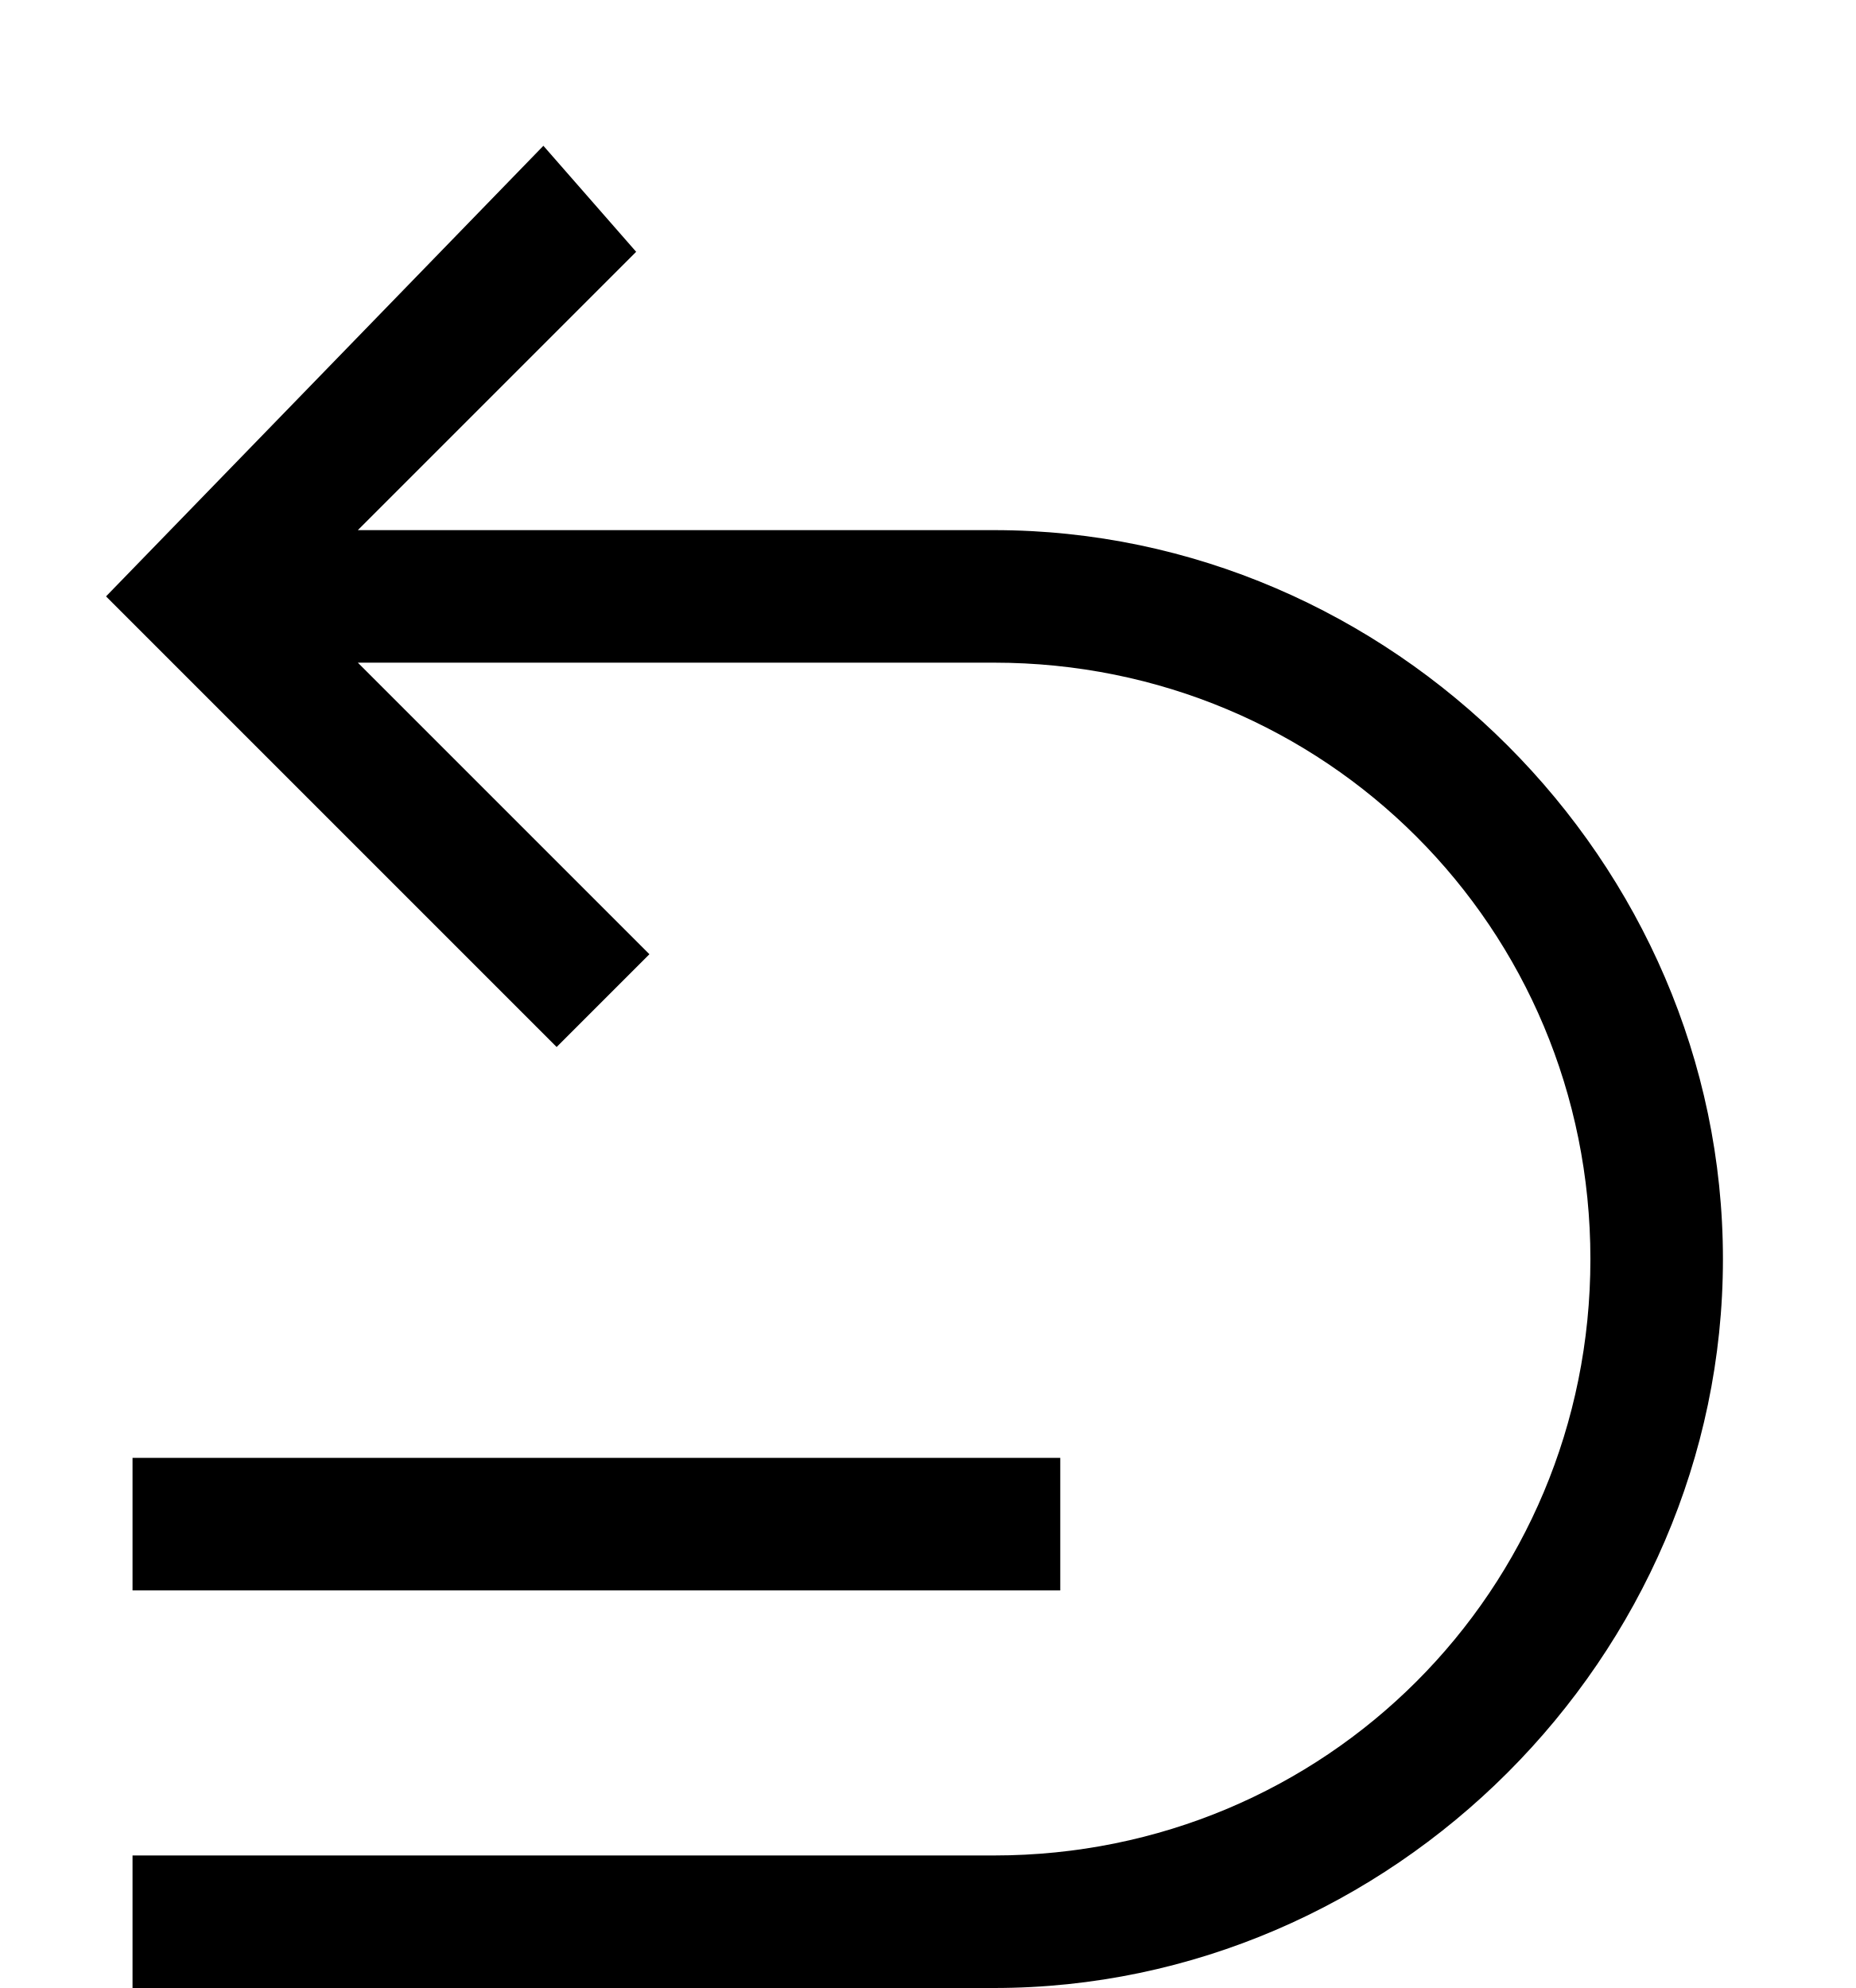
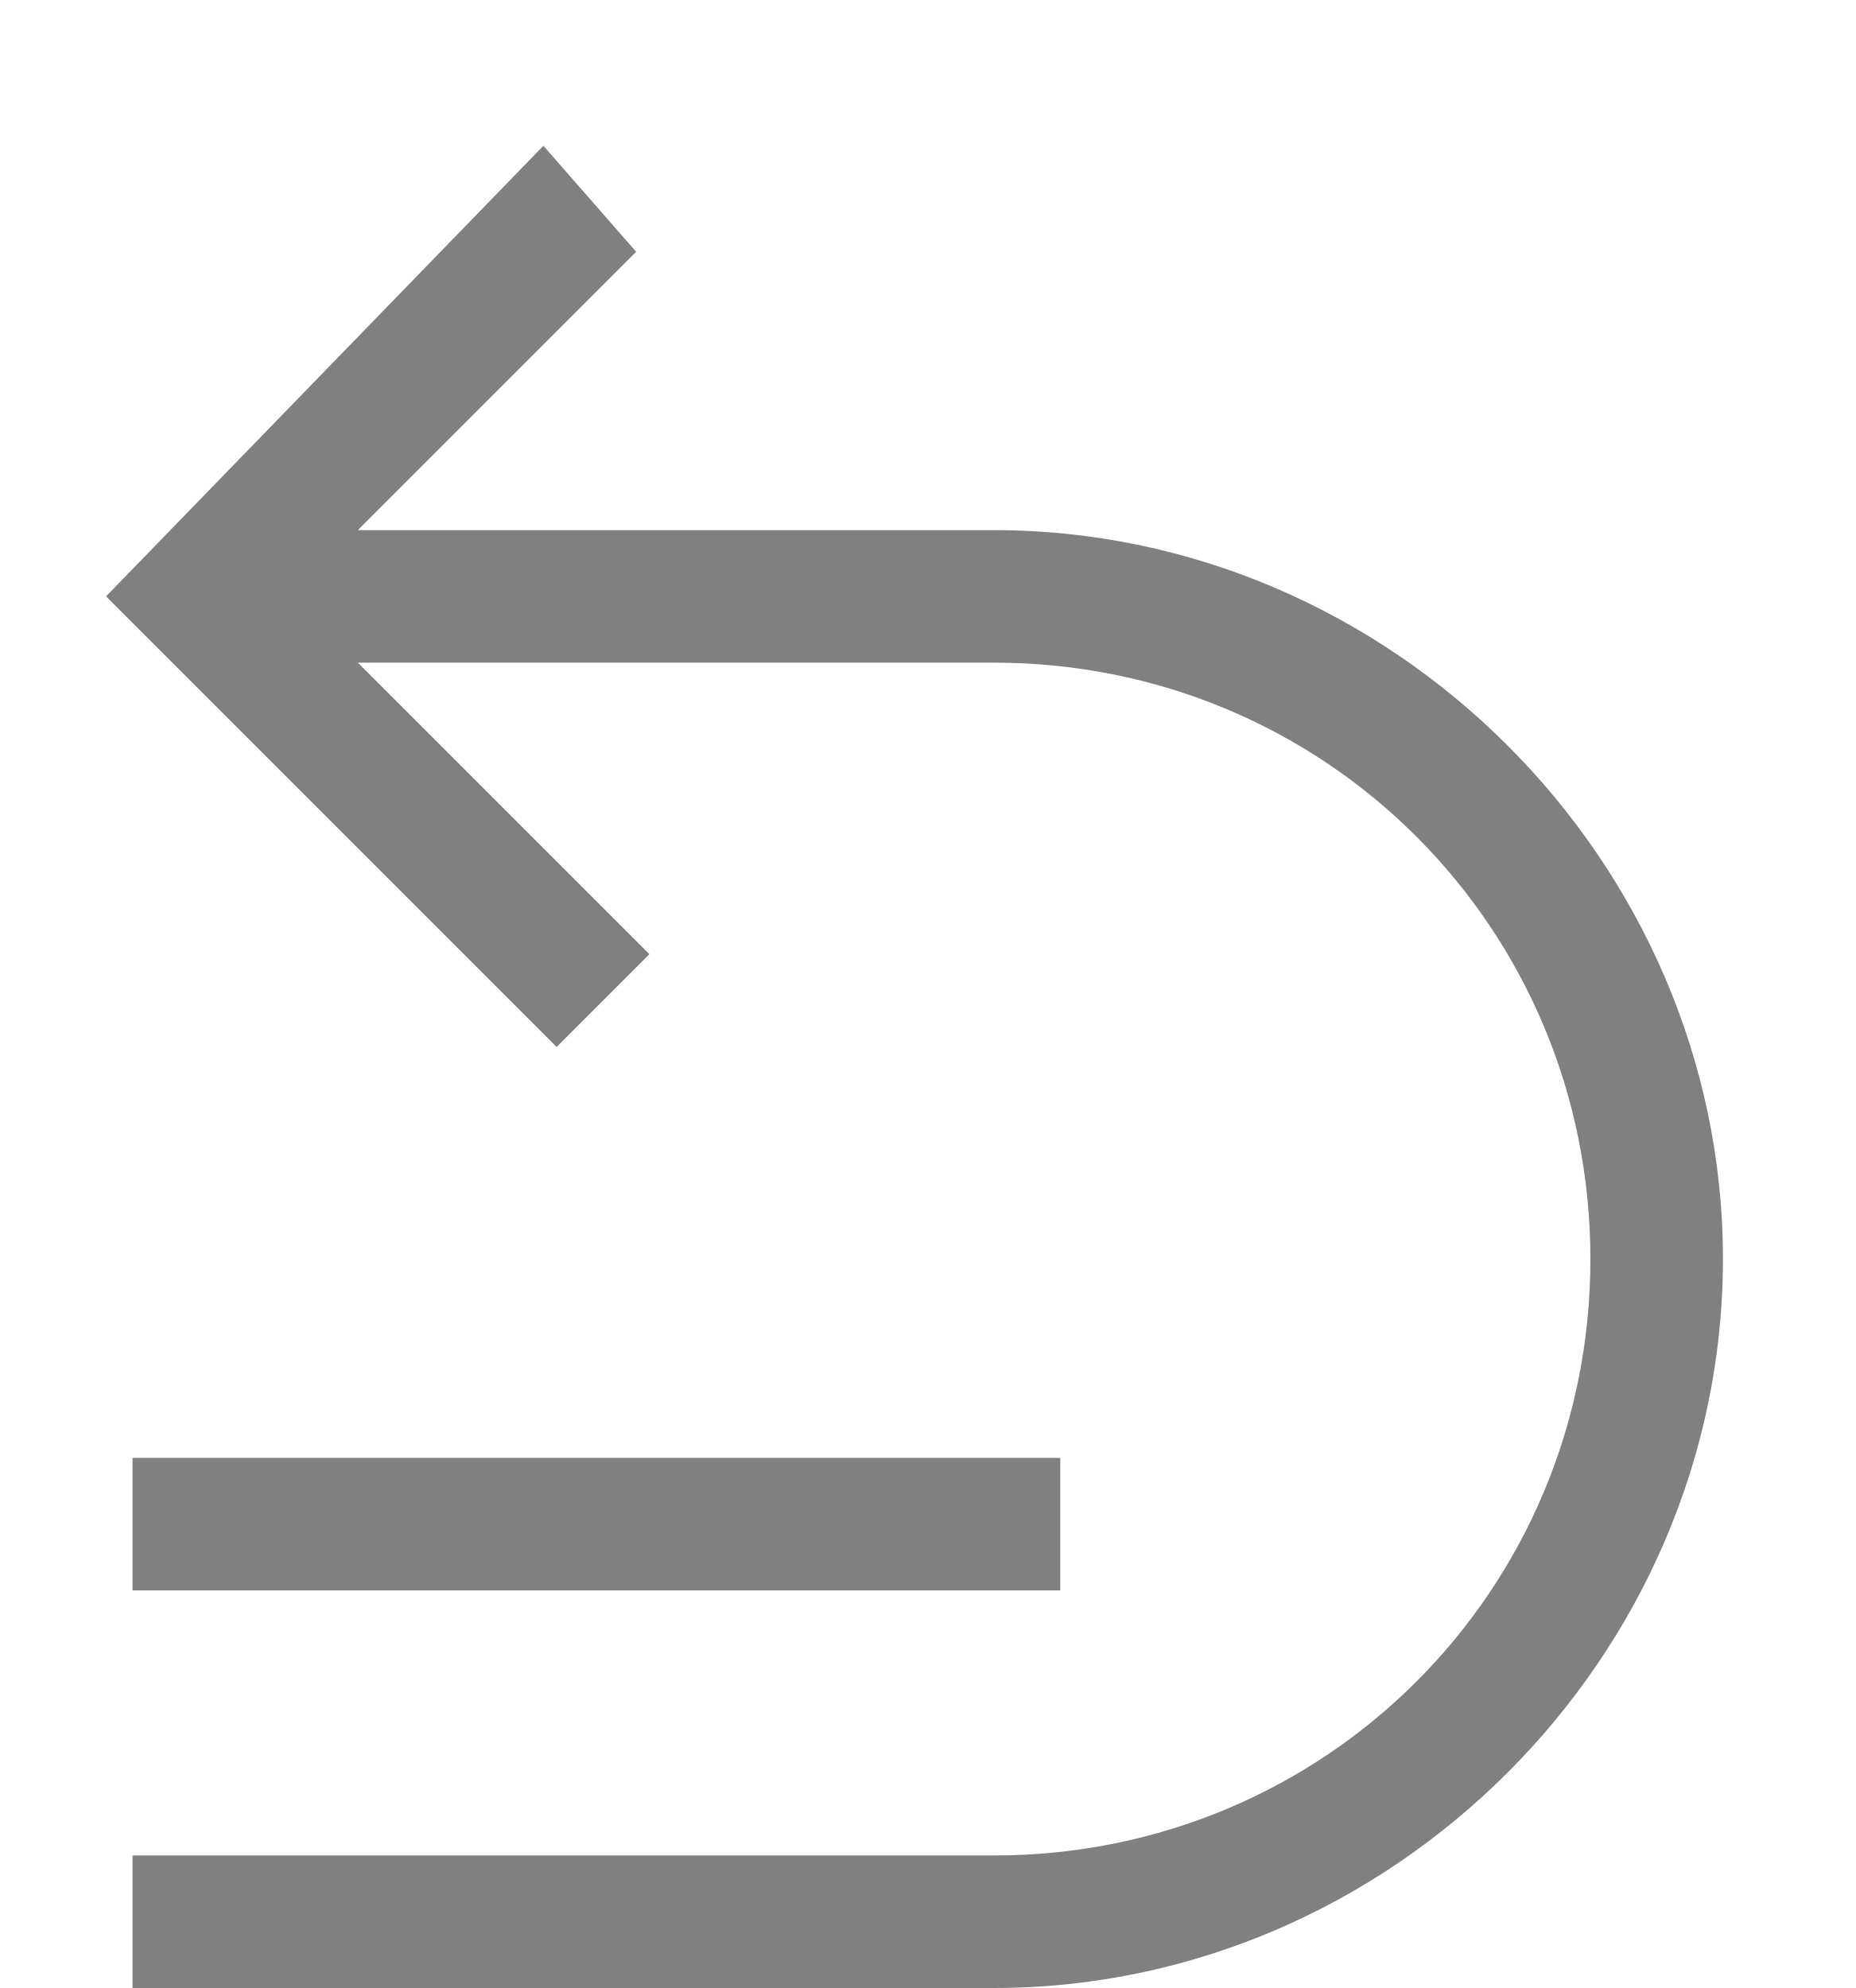
- <svg xmlns="http://www.w3.org/2000/svg" version="1.1" id="Layer_1" x="0px" y="0px" viewBox="0 0 14 15" style="enable-background:new 0 0 14 15;" xml:space="preserve">
+ <svg xmlns="http://www.w3.org/2000/svg" version="1.1" id="Layer_1" x="0px" y="0px" viewBox="0 0 14 15" style="enable-background:new 0 0 14 15;" xml:space="preserve" fill="grey">
  <path d="M7.5,4H2.7l2.1-2.1L4.1,1.1L0.8,4.5l3.4,3.4l0.7-0.7L2.7,5h4.8C10,5,12,7,12,9.5S10,14,7.5,14H1v1h6.5c3,0,5.5-2.5,5.5-5.5  C13,6.5,10.5,4,7.5,4z M8,11H1v1h7V11z" />
</svg>
